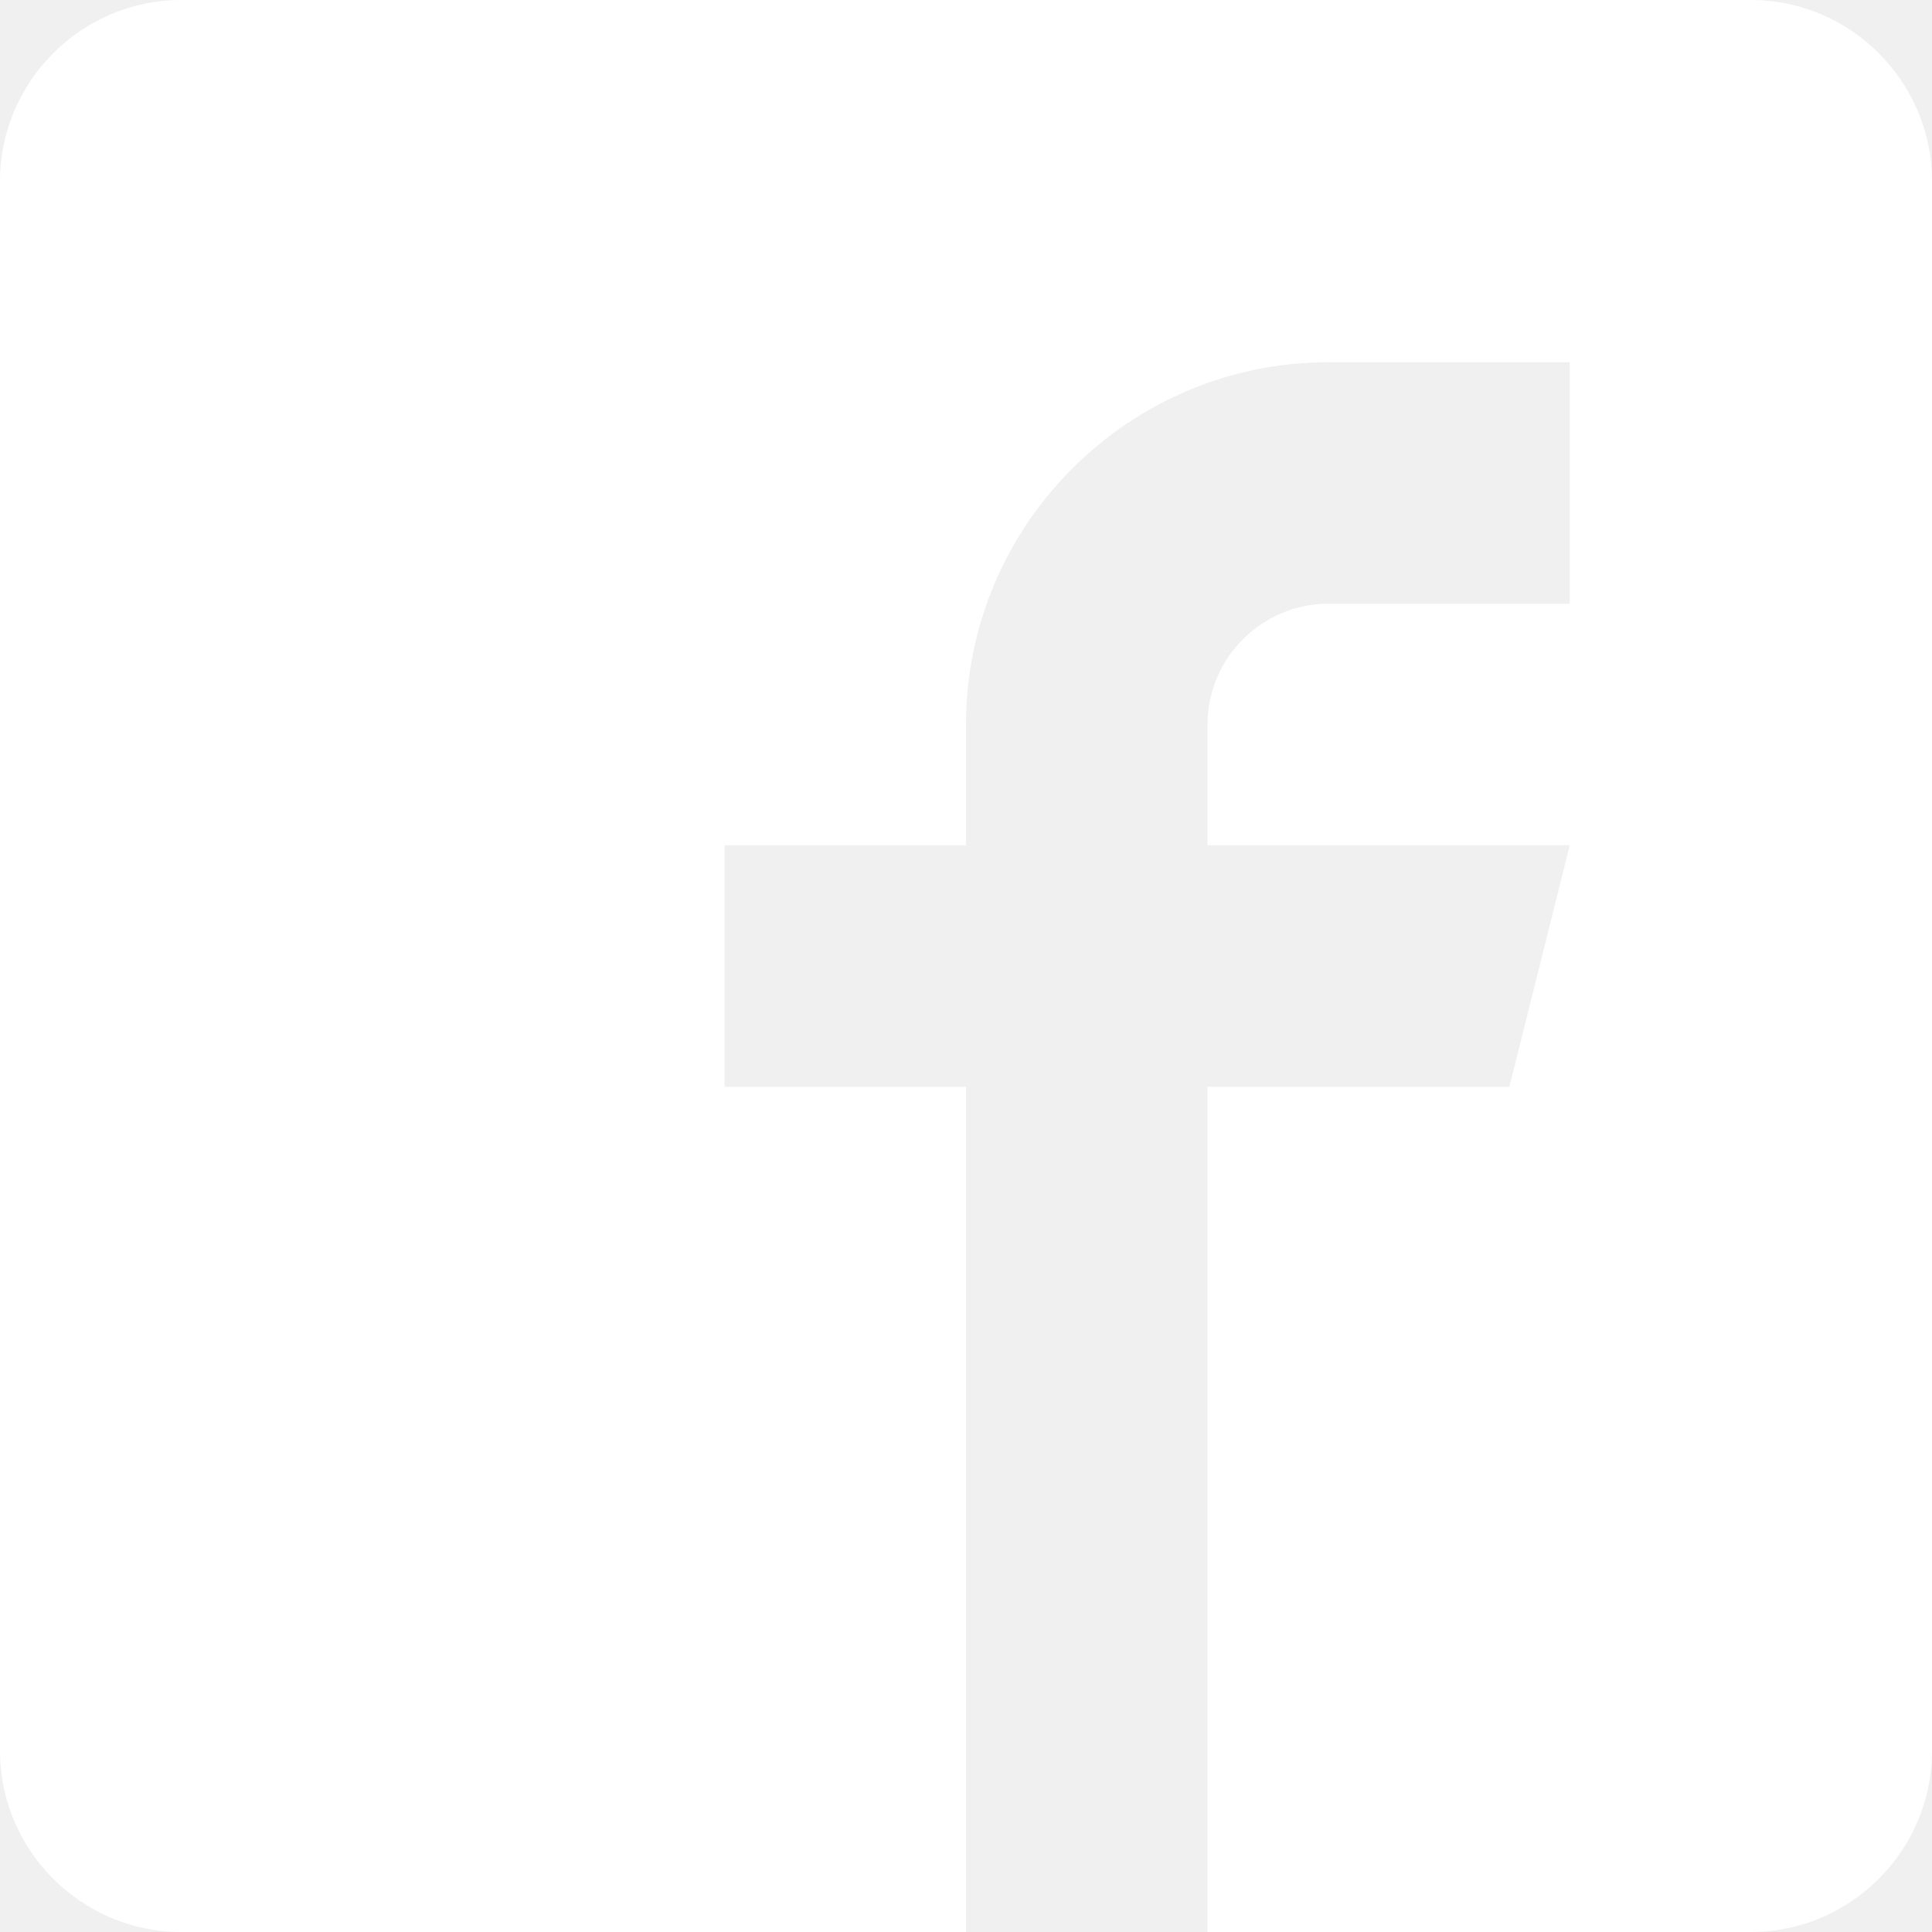
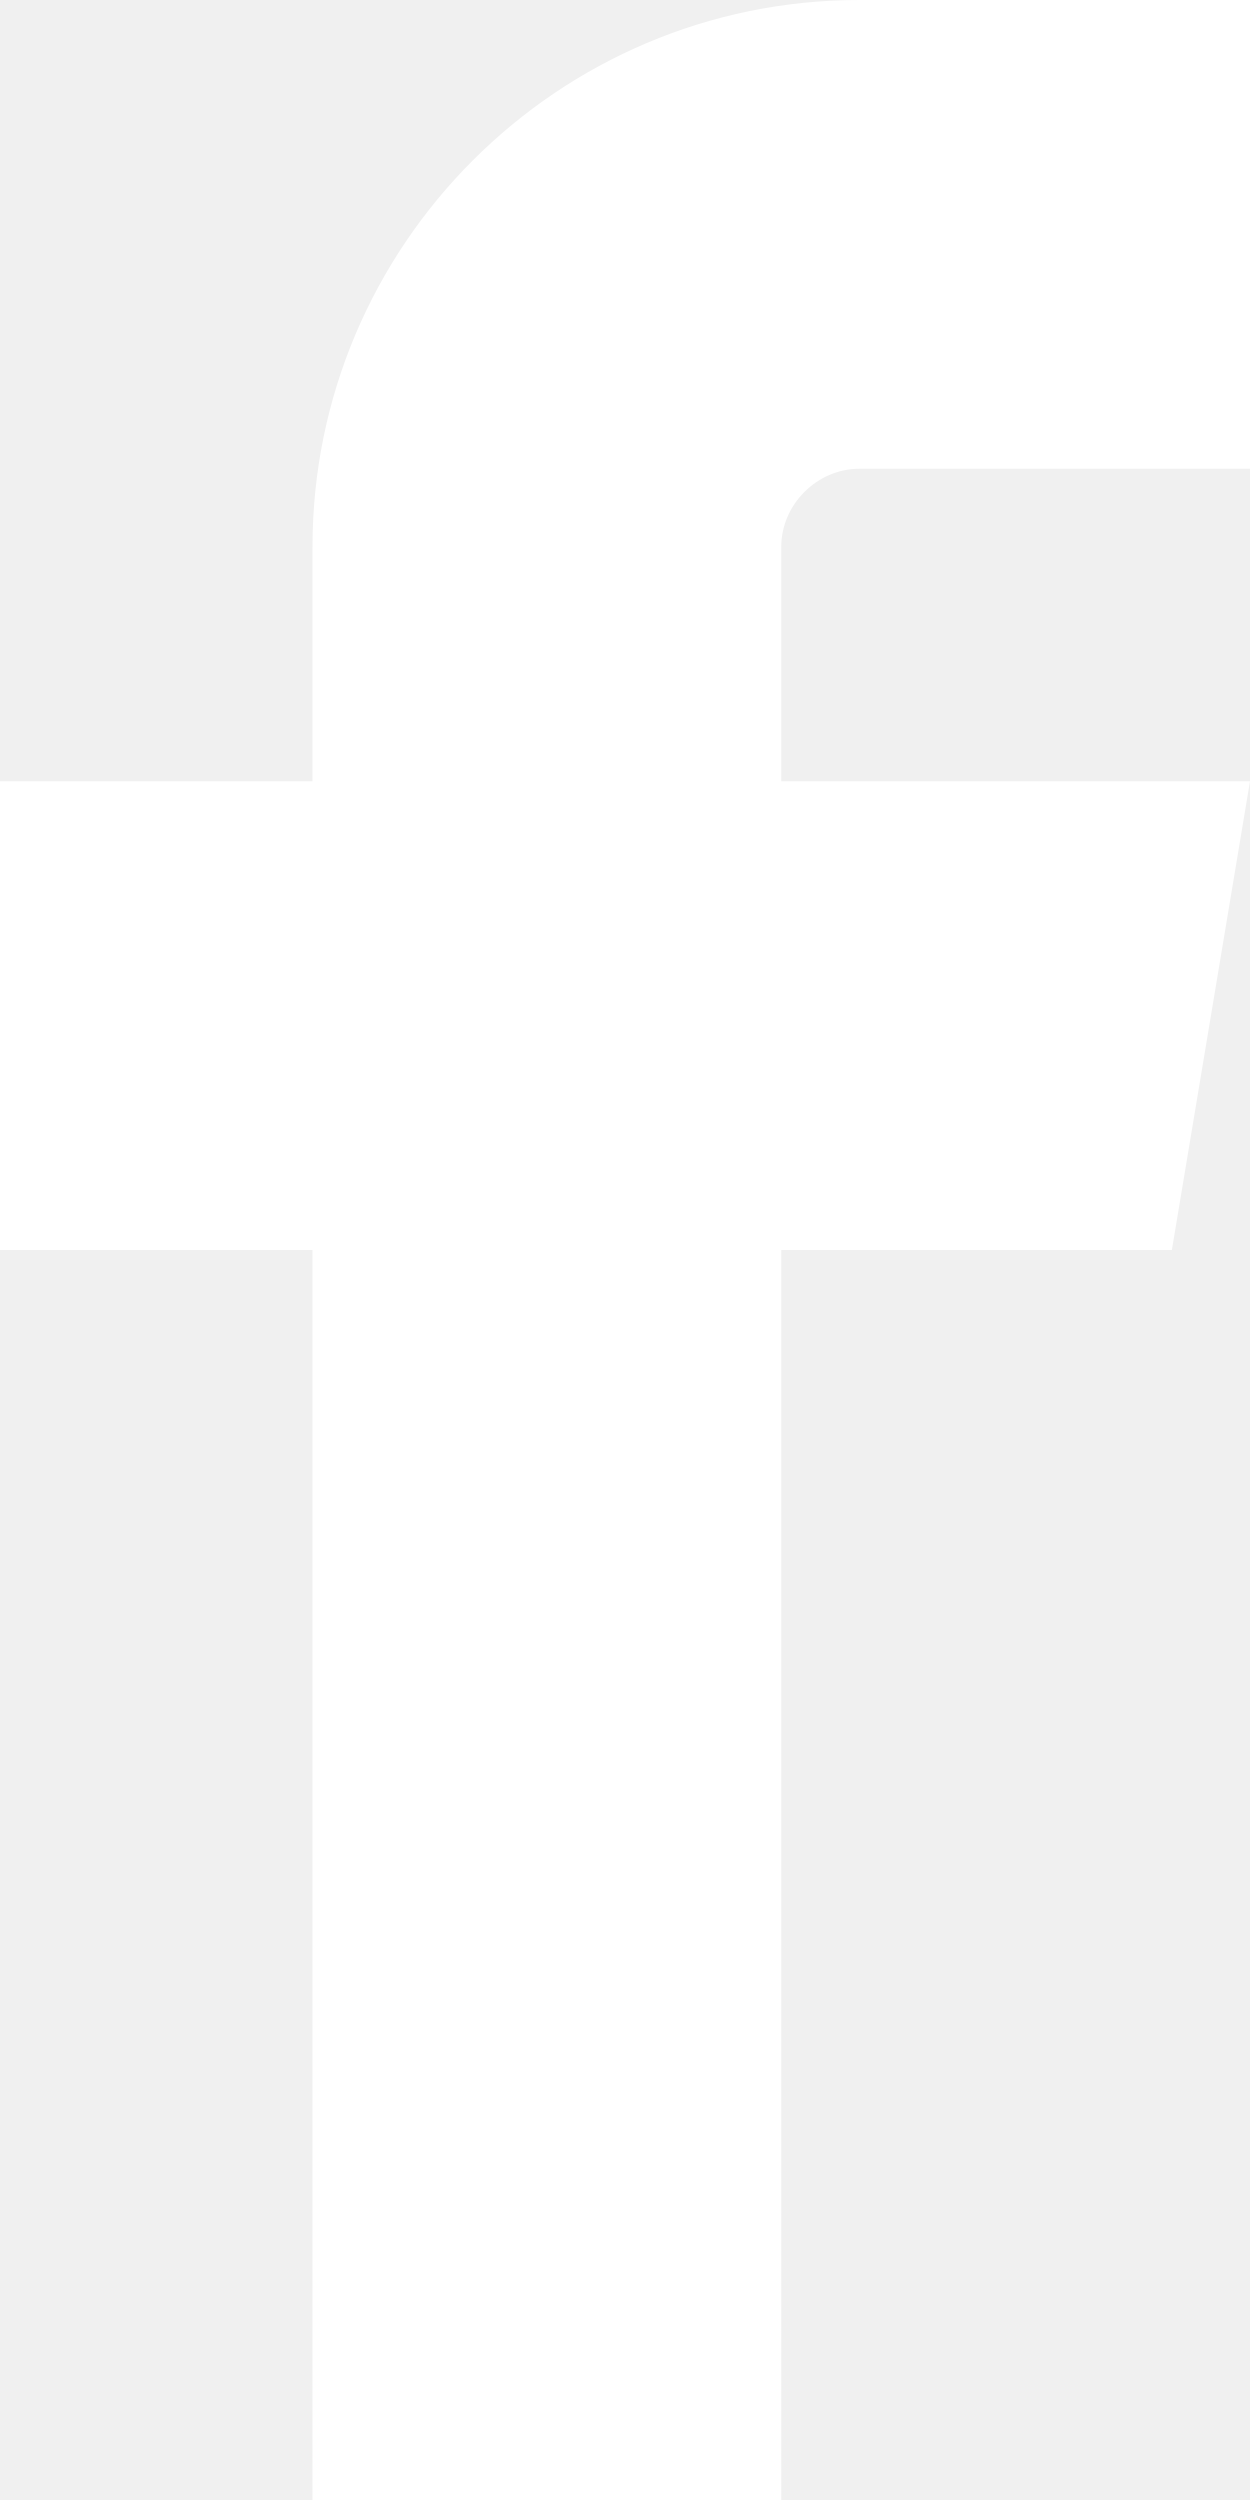
- <svg xmlns="http://www.w3.org/2000/svg" width="32px" height="32px" viewBox="0 0 32 32" version="1.1">
+ <svg xmlns="http://www.w3.org/2000/svg" width="16px" height="32px" viewBox="0 0 16 32" version="1.1">
  <g id="Page-1" stroke="none" stroke-width="1" fill="none" fill-rule="evenodd">
-     <g id="Artboard" transform="translate(-23, -16)" fill="#FFFFFF" fill-rule="nonzero">
-       <g id="facebook2" transform="translate(23, 16)">
-         <path d="M29,0 L3,0 C1.35,0 0,1.35 0,3 L0,29 C0,30.65 1.35,32 3,32 L16,32 L16,18 L12,18 L12,14 L16,14 L16,12 C16,8.694 18.694,6 22,6 L26,6 L26,10 L22,10 C20.9,10 20,10.9 20,12 L20,14 L26,14 L25,18 L20,18 L20,32 L29,32 C30.65,32 32,30.65 32,29 L32,3 C32,1.35 30.65,0 29,0 Z" id="Path" />
+     <g id="Artboard" transform="translate(-432, -86)" fill="#FFFFFF" fill-rule="nonzero">
+       <g id="facebook" transform="translate(432, 86)">
+         <path d="M11,6 L16,6 L16,0 L11,0 C7.14,0 4,3.14 4,7 L4,10 L0,10 L0,16 L4,16 L4,32 L10,32 L10,16 L15,16 L16,10 L10,10 L10,7 C10,6.458 10.458,6 11,6 Z" id="Path" />
      </g>
    </g>
  </g>
</svg>
